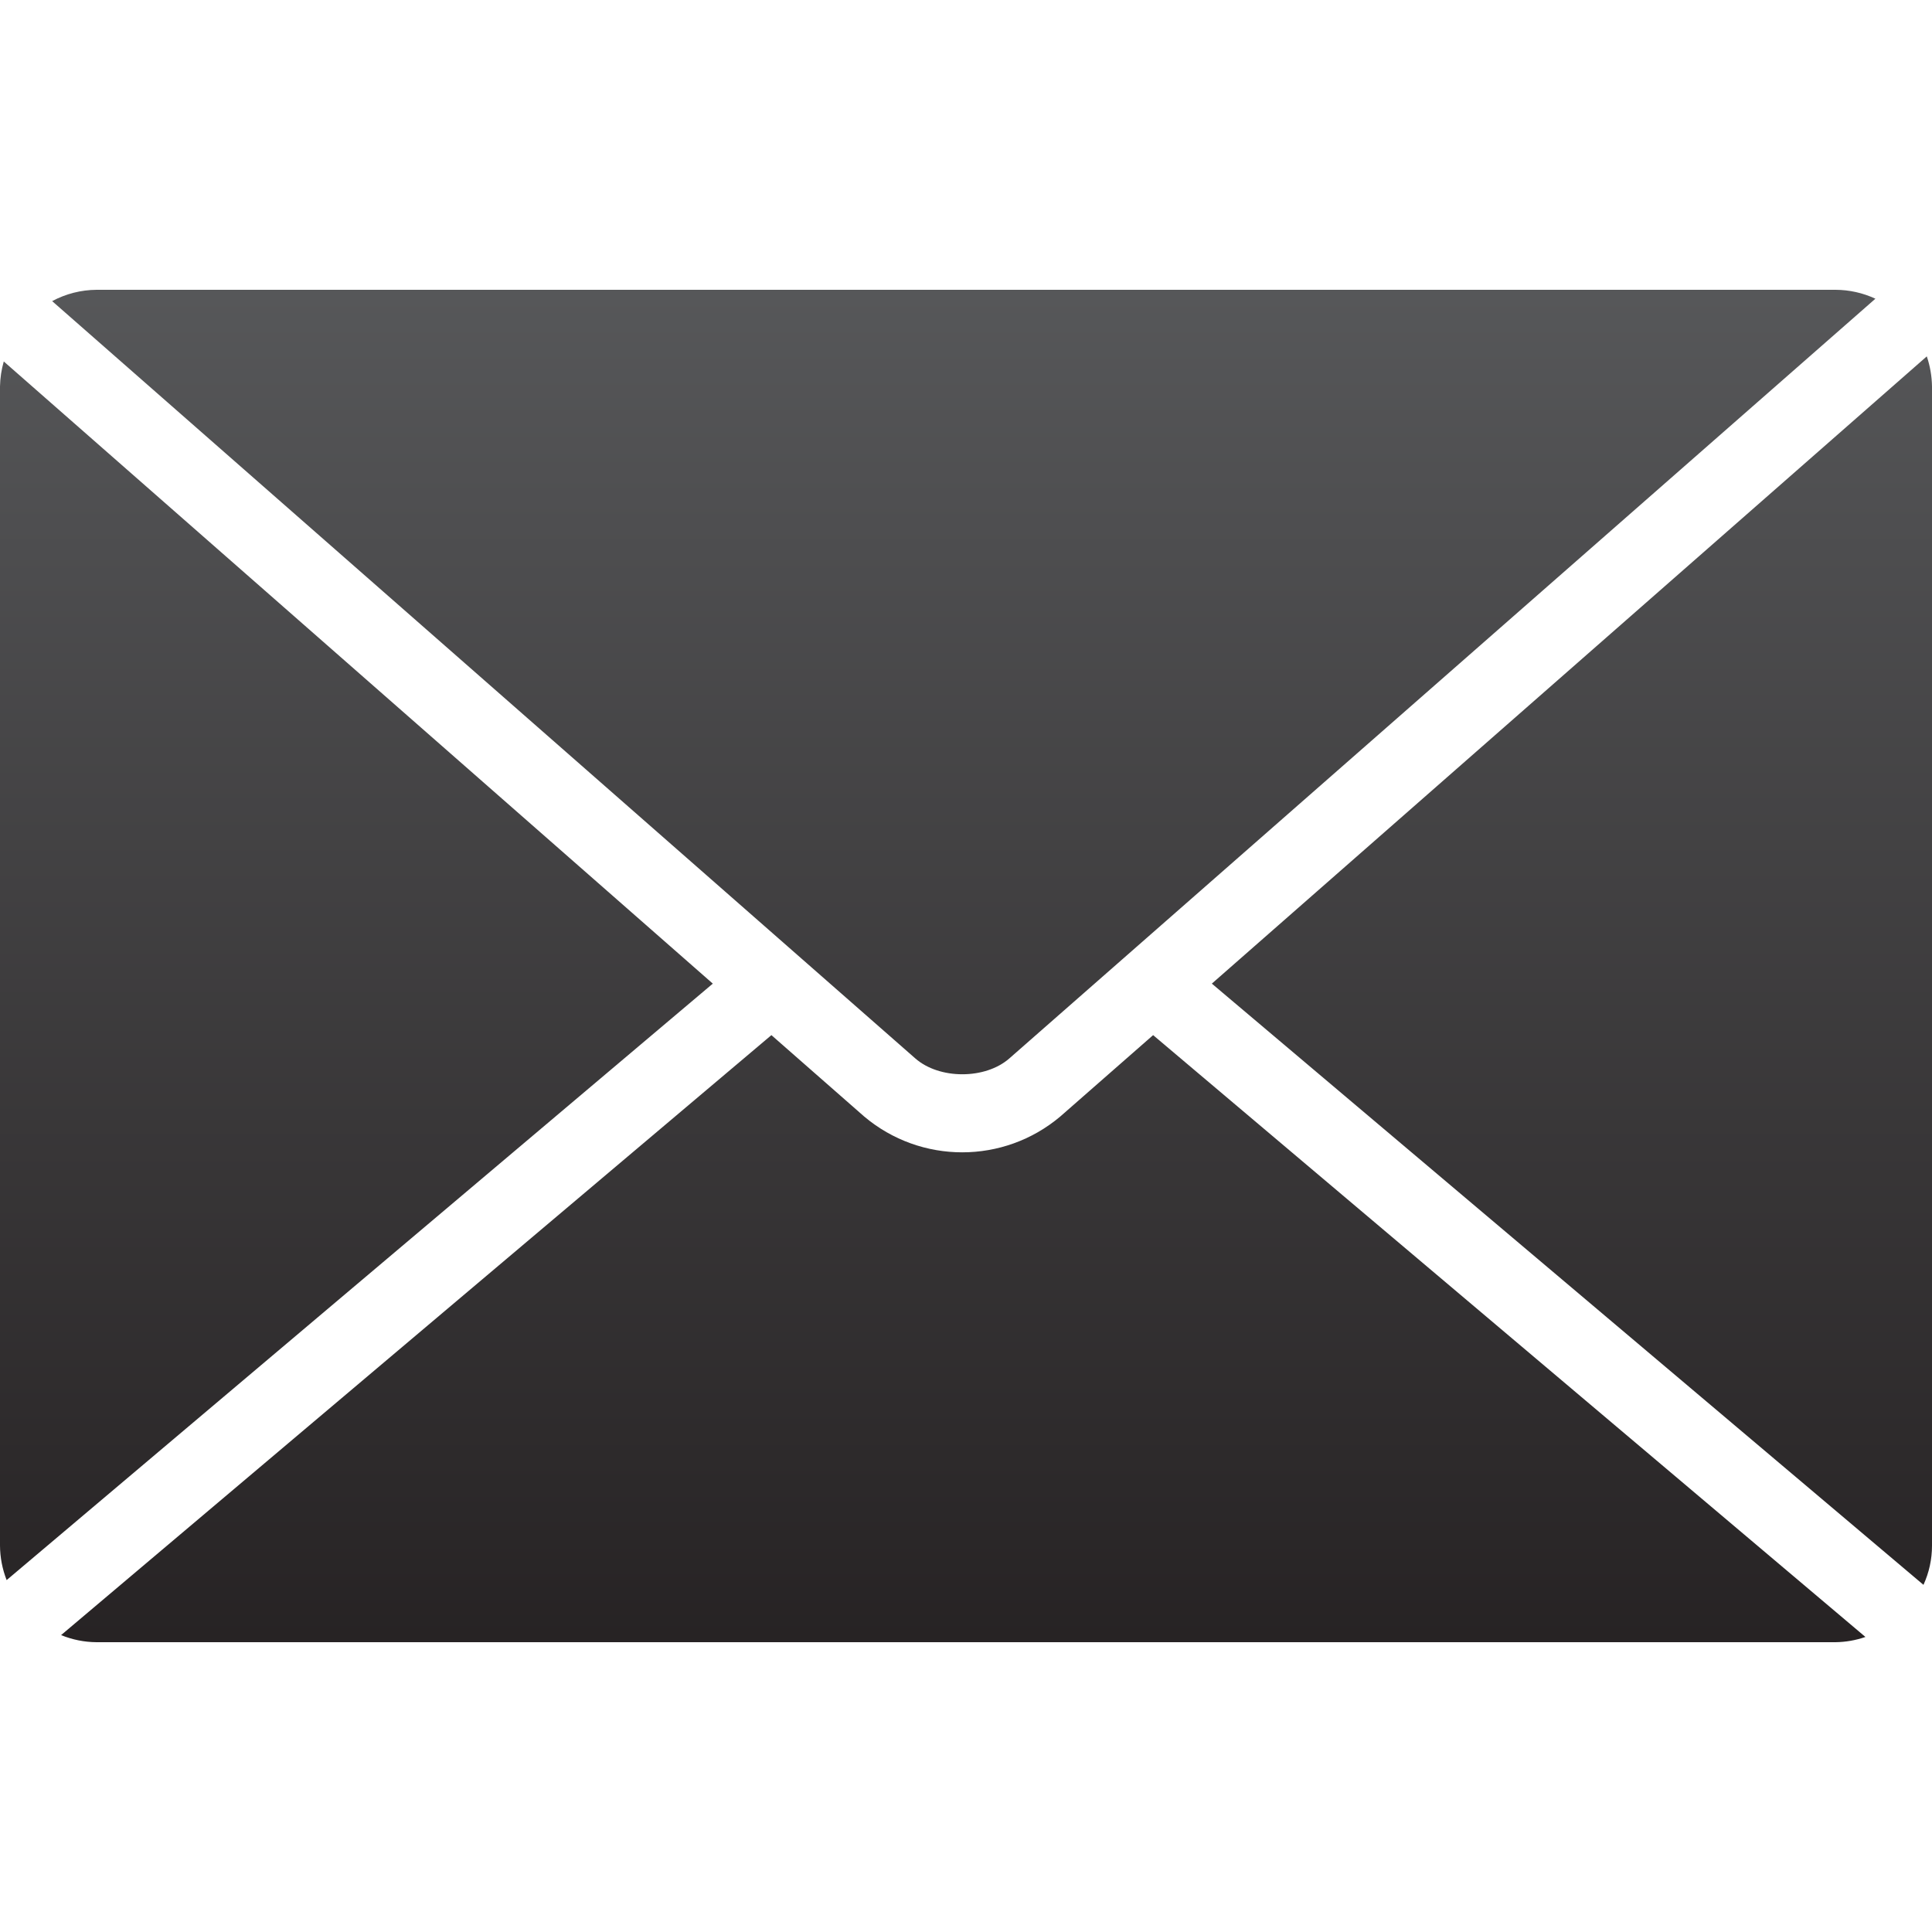
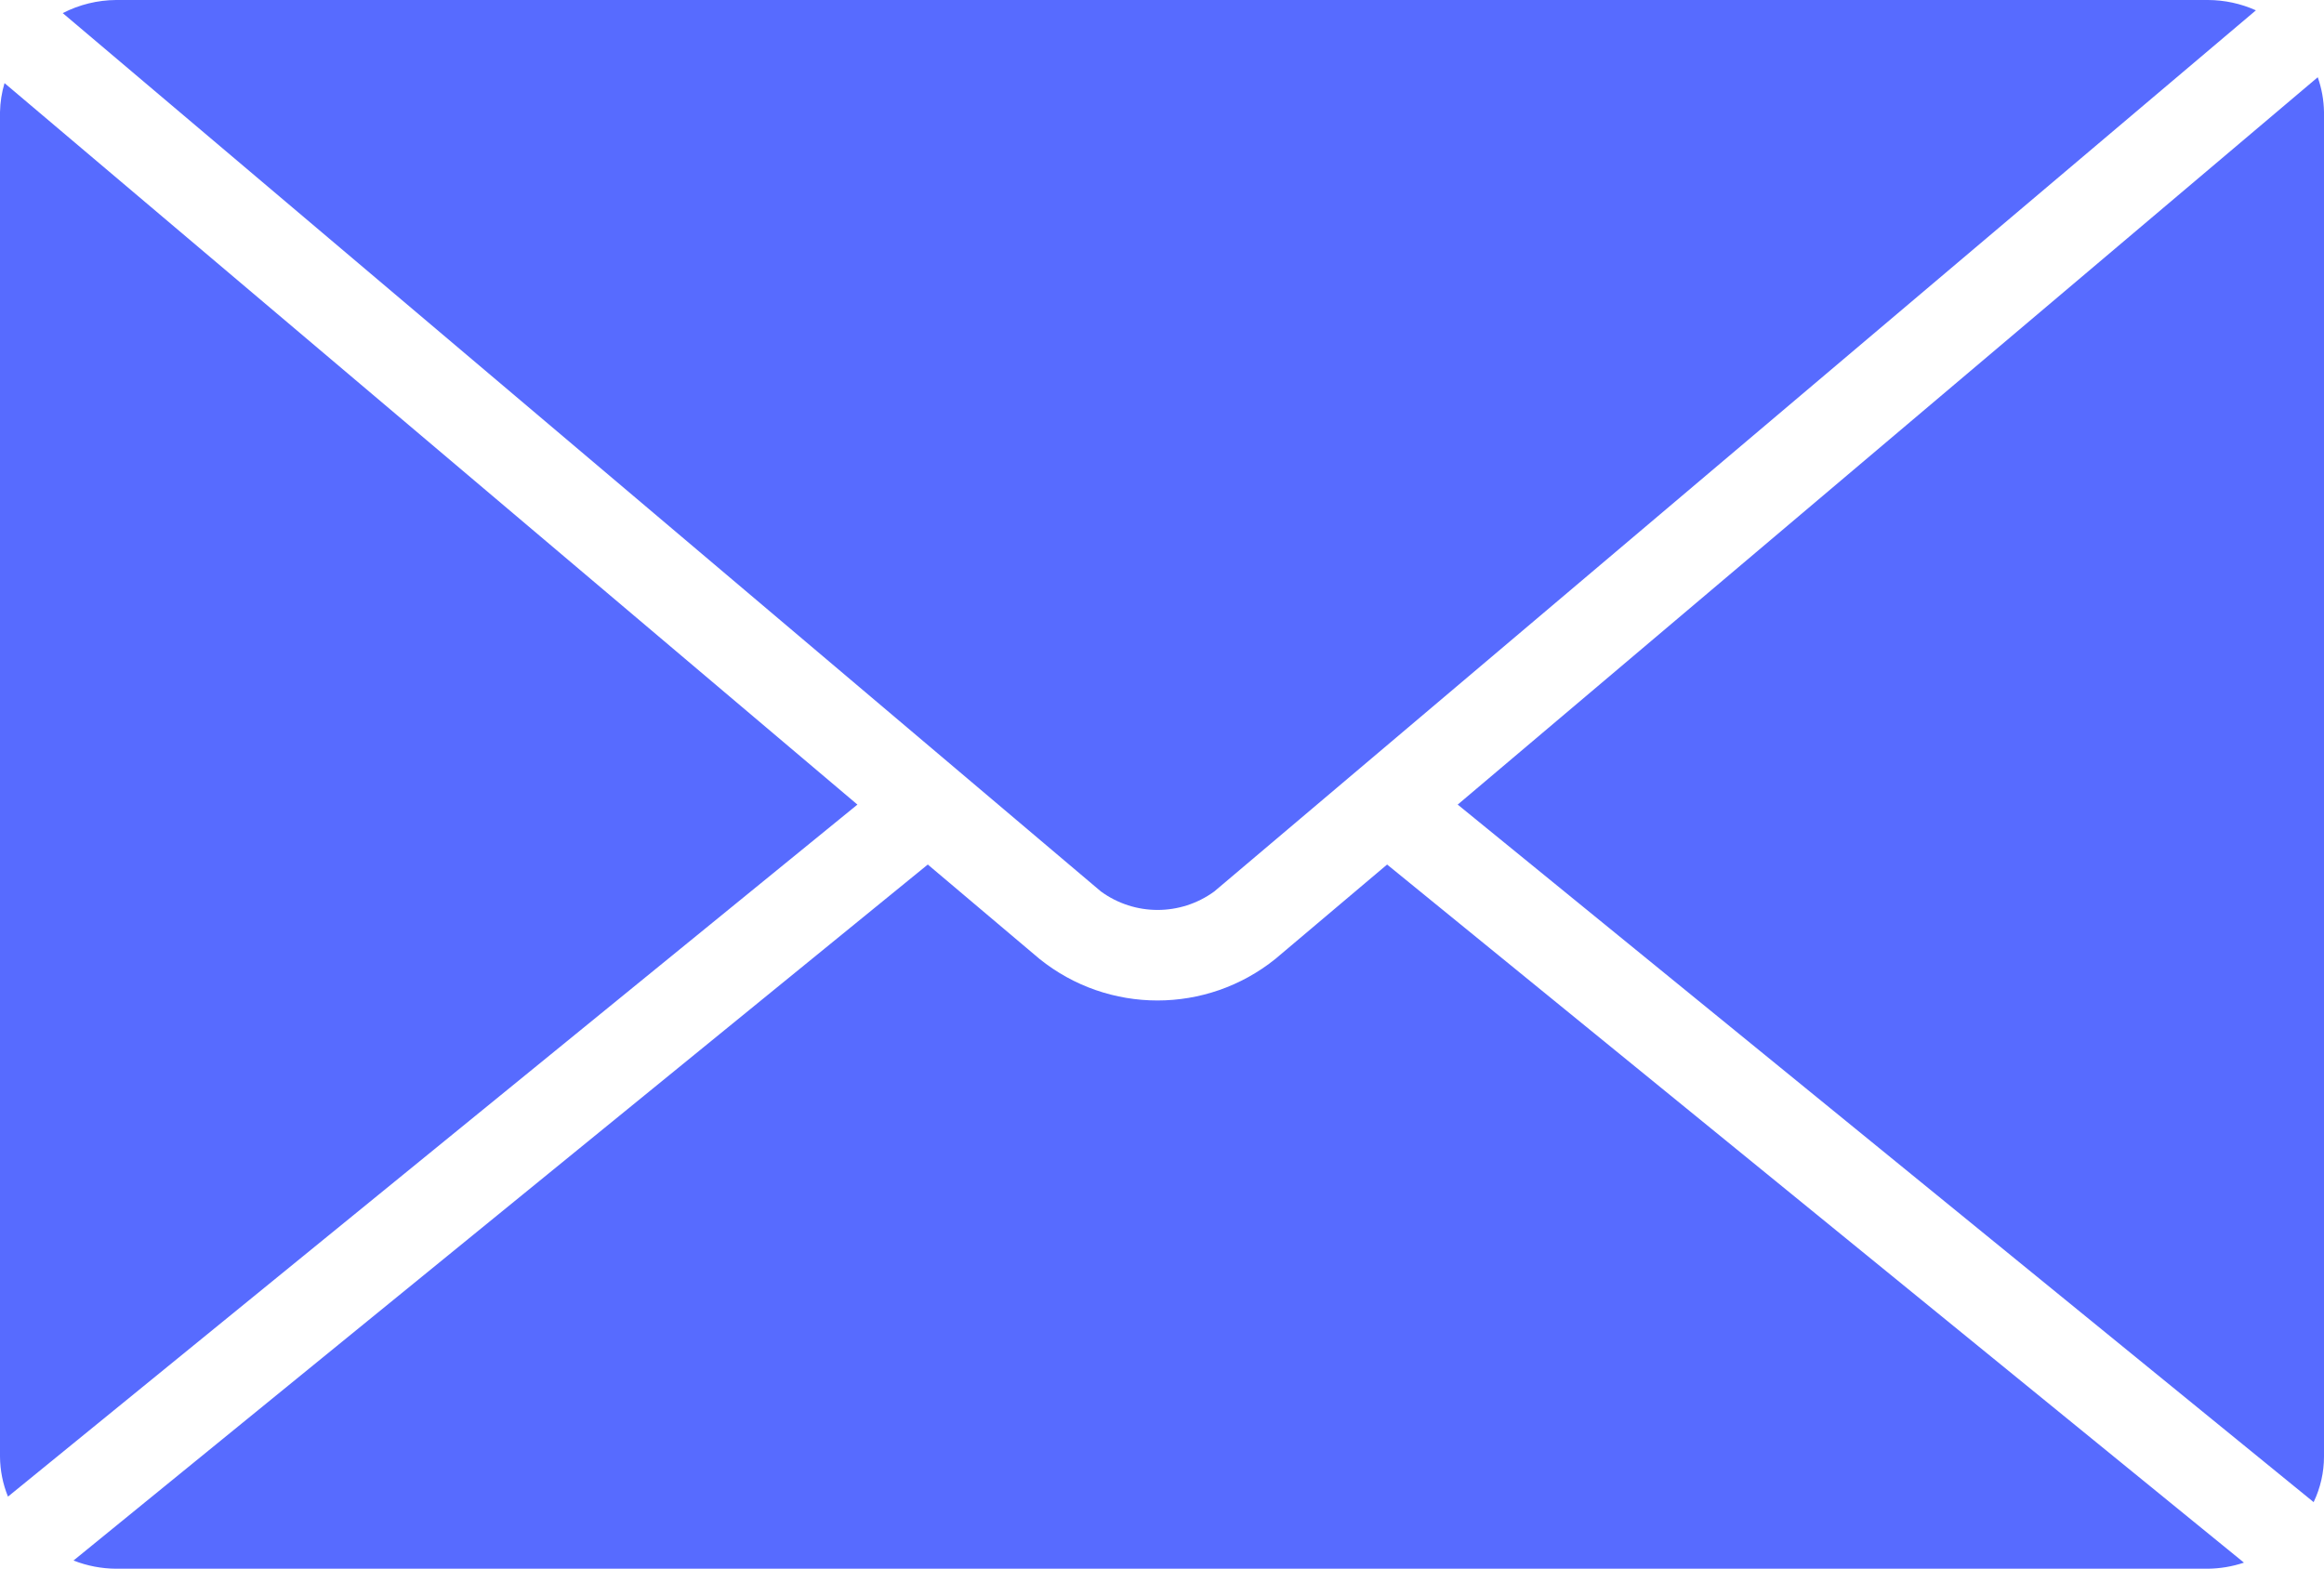
- <svg xmlns="http://www.w3.org/2000/svg" id="Layer_1" data-name="Layer 1" viewBox="0 0 512 512">
-   <defs>
-     <linearGradient id="linear-gradient" x1="256" y1="461.74" x2="256" y2="64.22" gradientUnits="userSpaceOnUse">
-       <stop offset="0" stop-color="#231f20" />
-       <stop offset="1" stop-color="#58595b" />
-     </linearGradient>
-   </defs>
-   <path d="M509.74,420,321.15,260.67,510.62,94.44a25.9,25.9,0,0,1,1.38,8v307.2A24.88,24.88,0,0,1,509.74,420ZM25.59,435.2H486.42a25.16,25.16,0,0,0,7.94-1.39L305.59,274.32,281,295.87a40.3,40.3,0,0,1-52,0l-24.57-21.55-188.24,159A25.22,25.22,0,0,0,25.59,435.2ZM1,95.79a25.77,25.77,0,0,0-1,6.61v307.2a25.54,25.54,0,0,0,1.76,9.14L188.9,260.67ZM267.51,280.47,497,79.16a25.24,25.24,0,0,0-10.55-2.36H25.59a25.29,25.29,0,0,0-11.77,3L242.54,280.47C248.92,286.1,261.13,286.1,267.51,280.47Z" fill="url(#linear-gradient)" />
+ <svg xmlns="http://www.w3.org/2000/svg" width="41.638" height="28.109" viewBox="0 0 41.638 28.109">
+   <path id="mail" d="M41.454,103.717l-15.337-12.5L41.526,78.184a1.966,1.966,0,0,1,.112.627V102.9a1.893,1.893,0,0,1-.184.812ZM2.081,104.909H39.558a2.114,2.114,0,0,0,.646-.109L24.852,92.291l-2,1.69a3.37,3.37,0,0,1-4.229,0l-2-1.69L1.317,104.762A2.117,2.117,0,0,0,2.081,104.909Zm-2-26.62A1.955,1.955,0,0,0,0,78.808V102.9a1.941,1.941,0,0,0,.143.717l15.219-12.4ZM21.755,92.774,40.418,76.985a2.116,2.116,0,0,0-.858-.185H2.081a2.117,2.117,0,0,0-.957.235l18.6,15.738A1.722,1.722,0,0,0,21.755,92.774Z" transform="translate(0 -76.8)" fill="#576bff" />
</svg>
